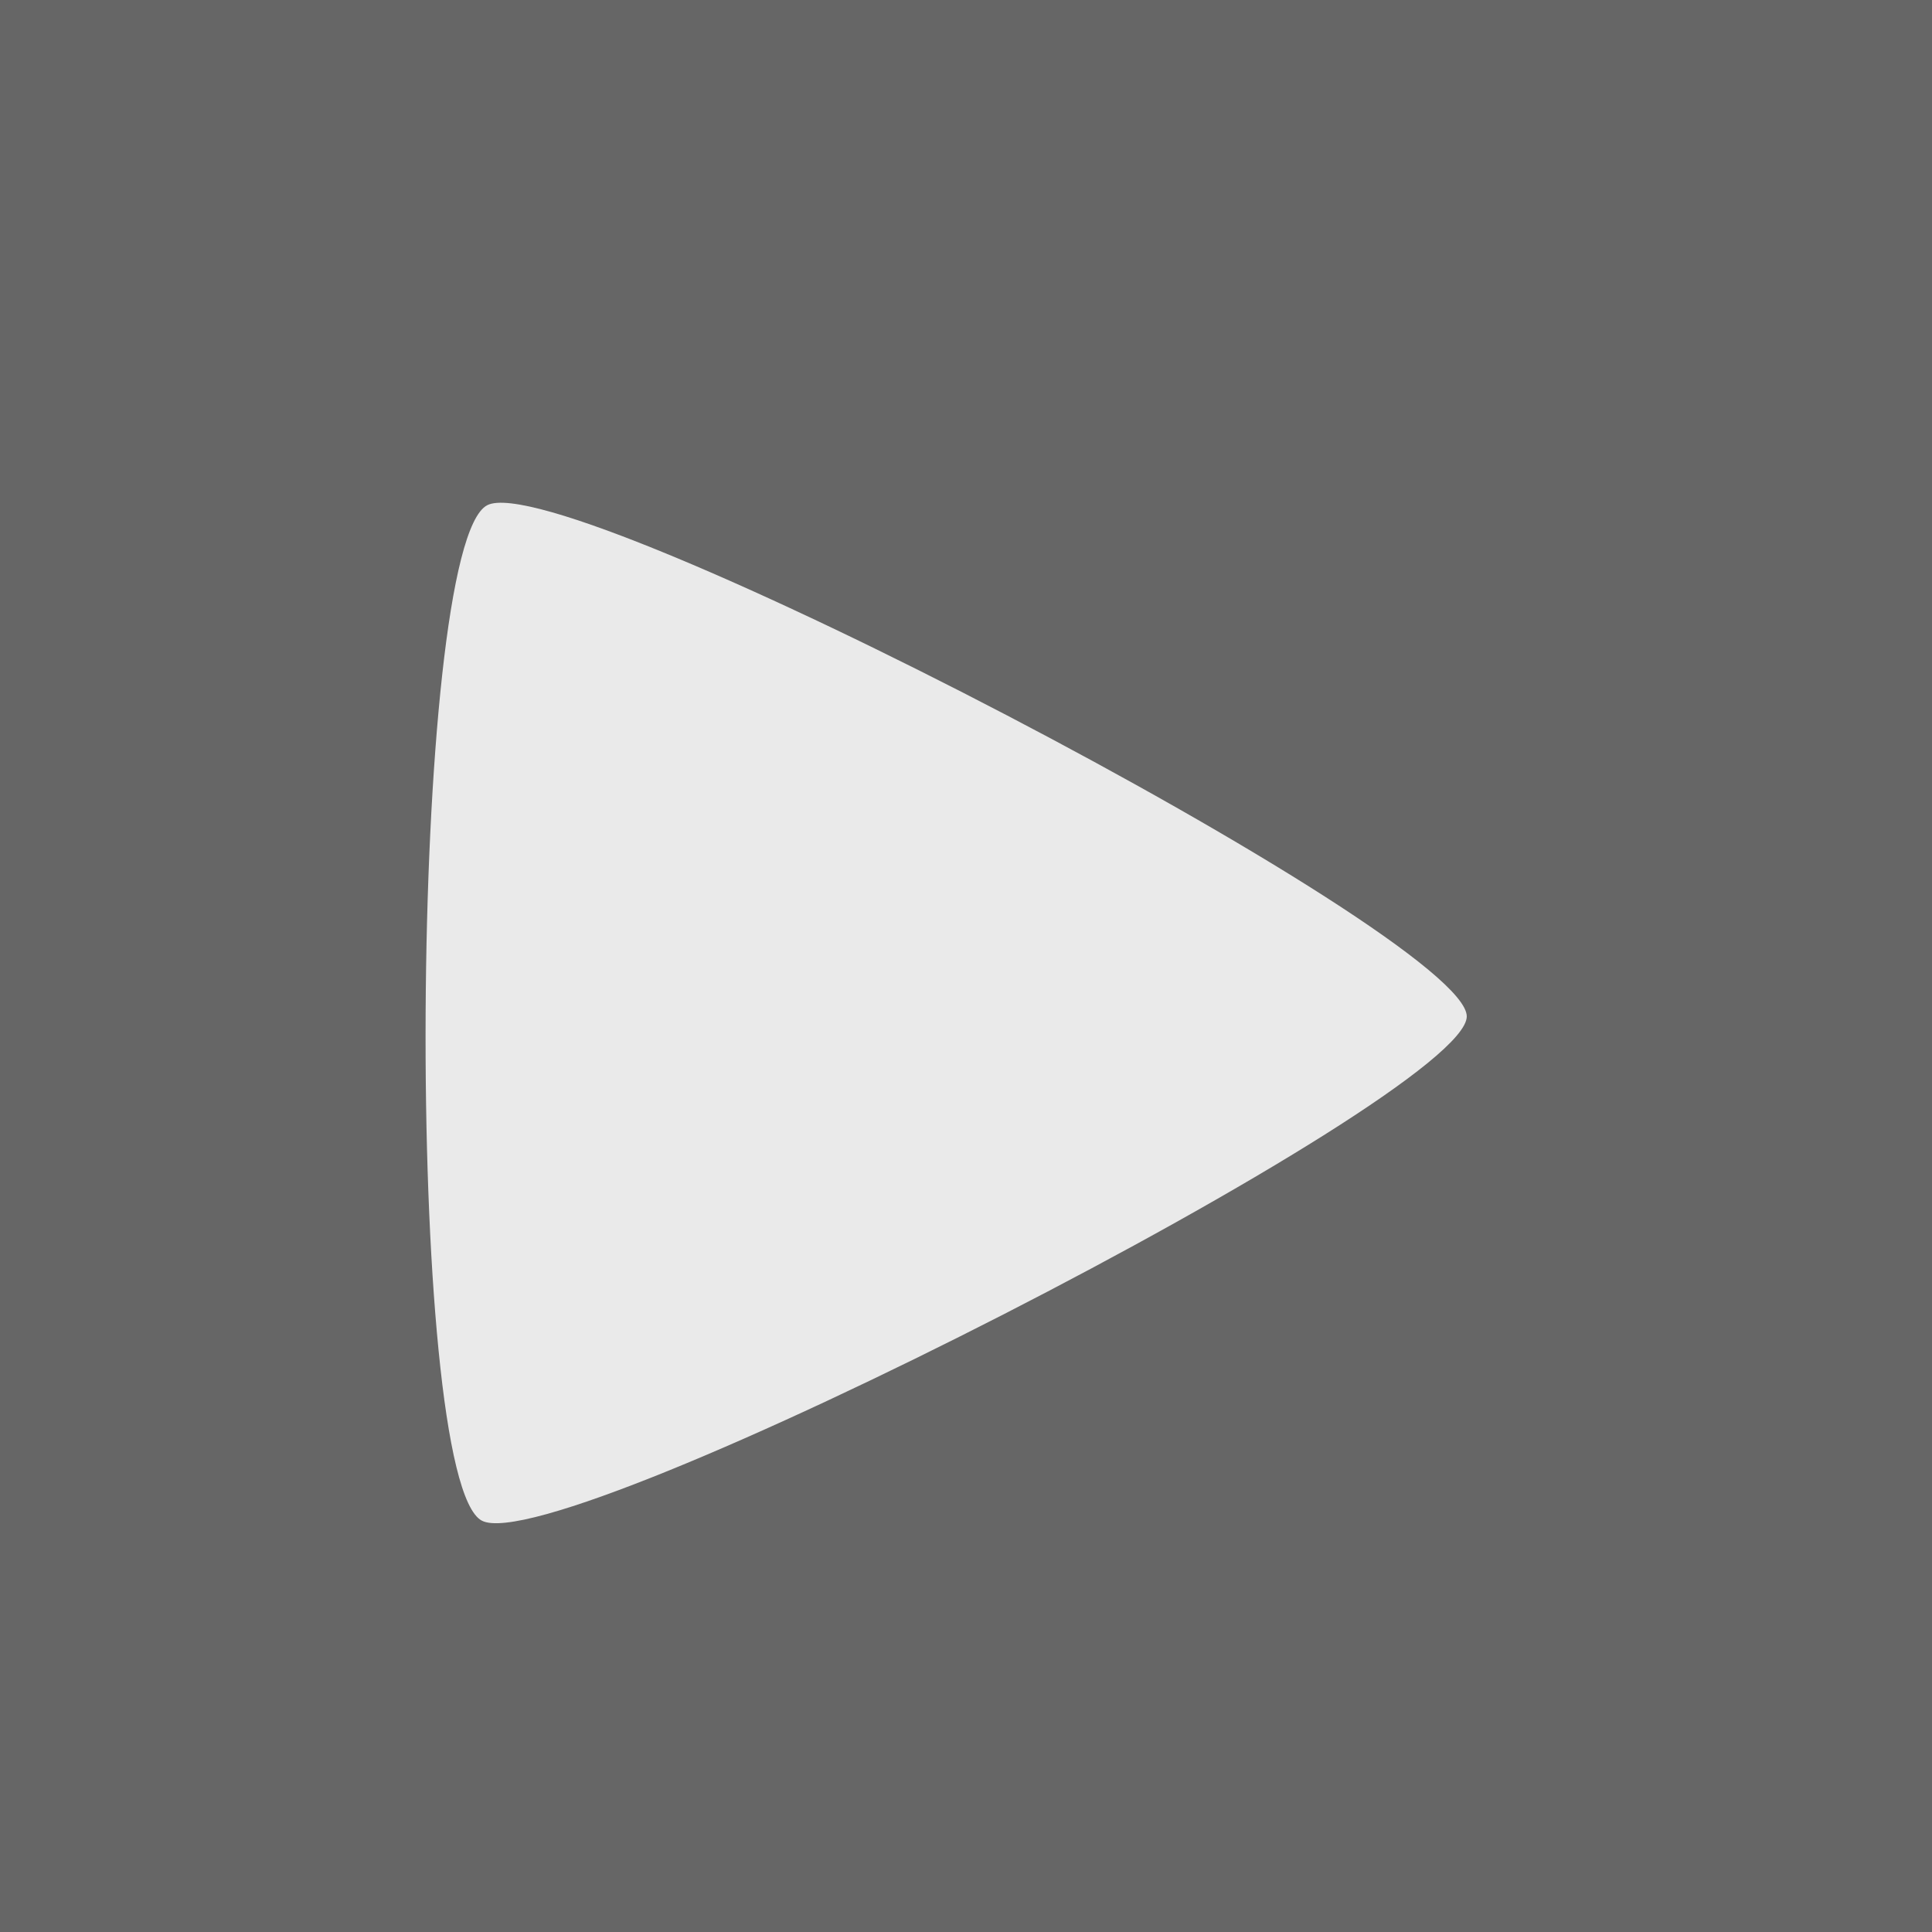
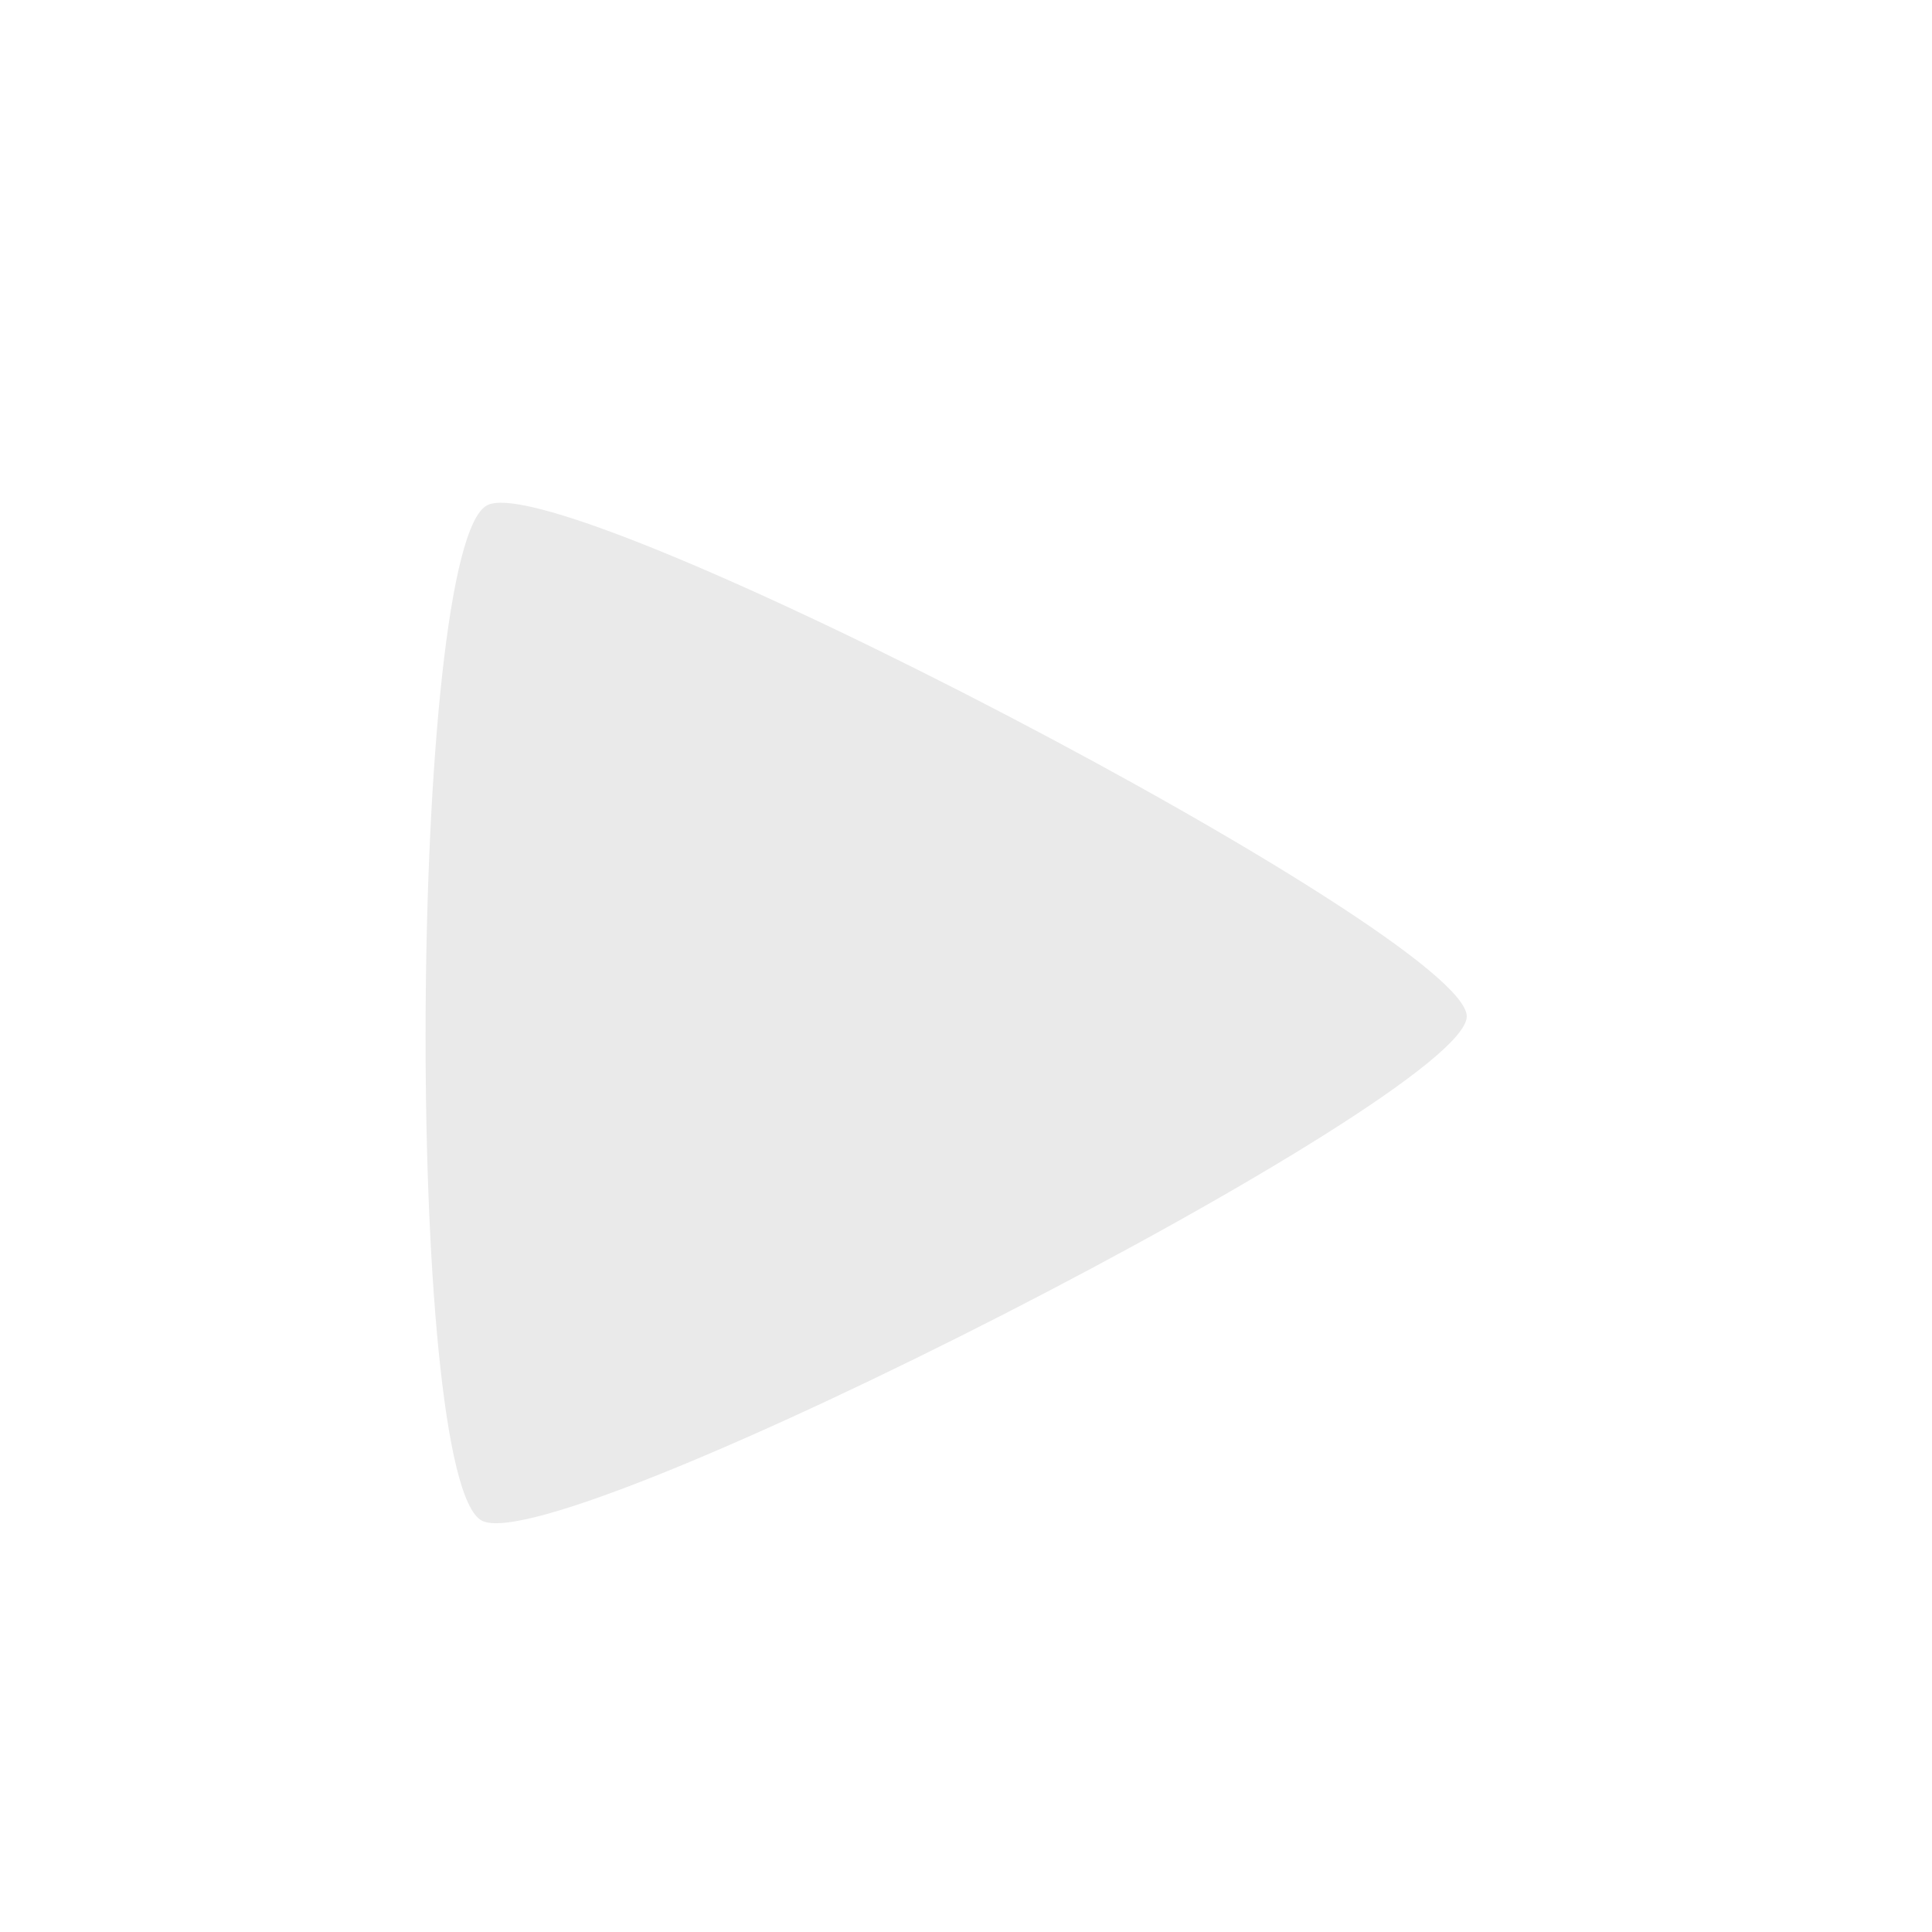
<svg xmlns="http://www.w3.org/2000/svg" width="128" height="128" viewBox="0 0 33.867 33.867" version="1.1" id="svg1">
  <defs id="defs1" />
  <g id="layer1">
-     <rect style="fill:#666666;stroke:#000000;stroke-width:0;stroke-linecap:round;fill-opacity:1" id="rect1" width="33.867" height="33.867" x="0" y="0" />
    <path style="fill:#eaeaea;fill-opacity:1;stroke:#000000;stroke-width:0;stroke-linecap:round" id="path1" d="m 52.067,-17.167 c 10.982,1e-6 74.129,109.373 68.638,118.884 -5.491,9.511 -131.784,9.511 -137.275,0 -5.491,-9.511 57.656,-118.884 68.638,-118.884 z" transform="matrix(-6.8787303e-4,0.1296737,-0.144826,-5.1888146e-4,23.26132,11.05728)" />
  </g>
</svg>
